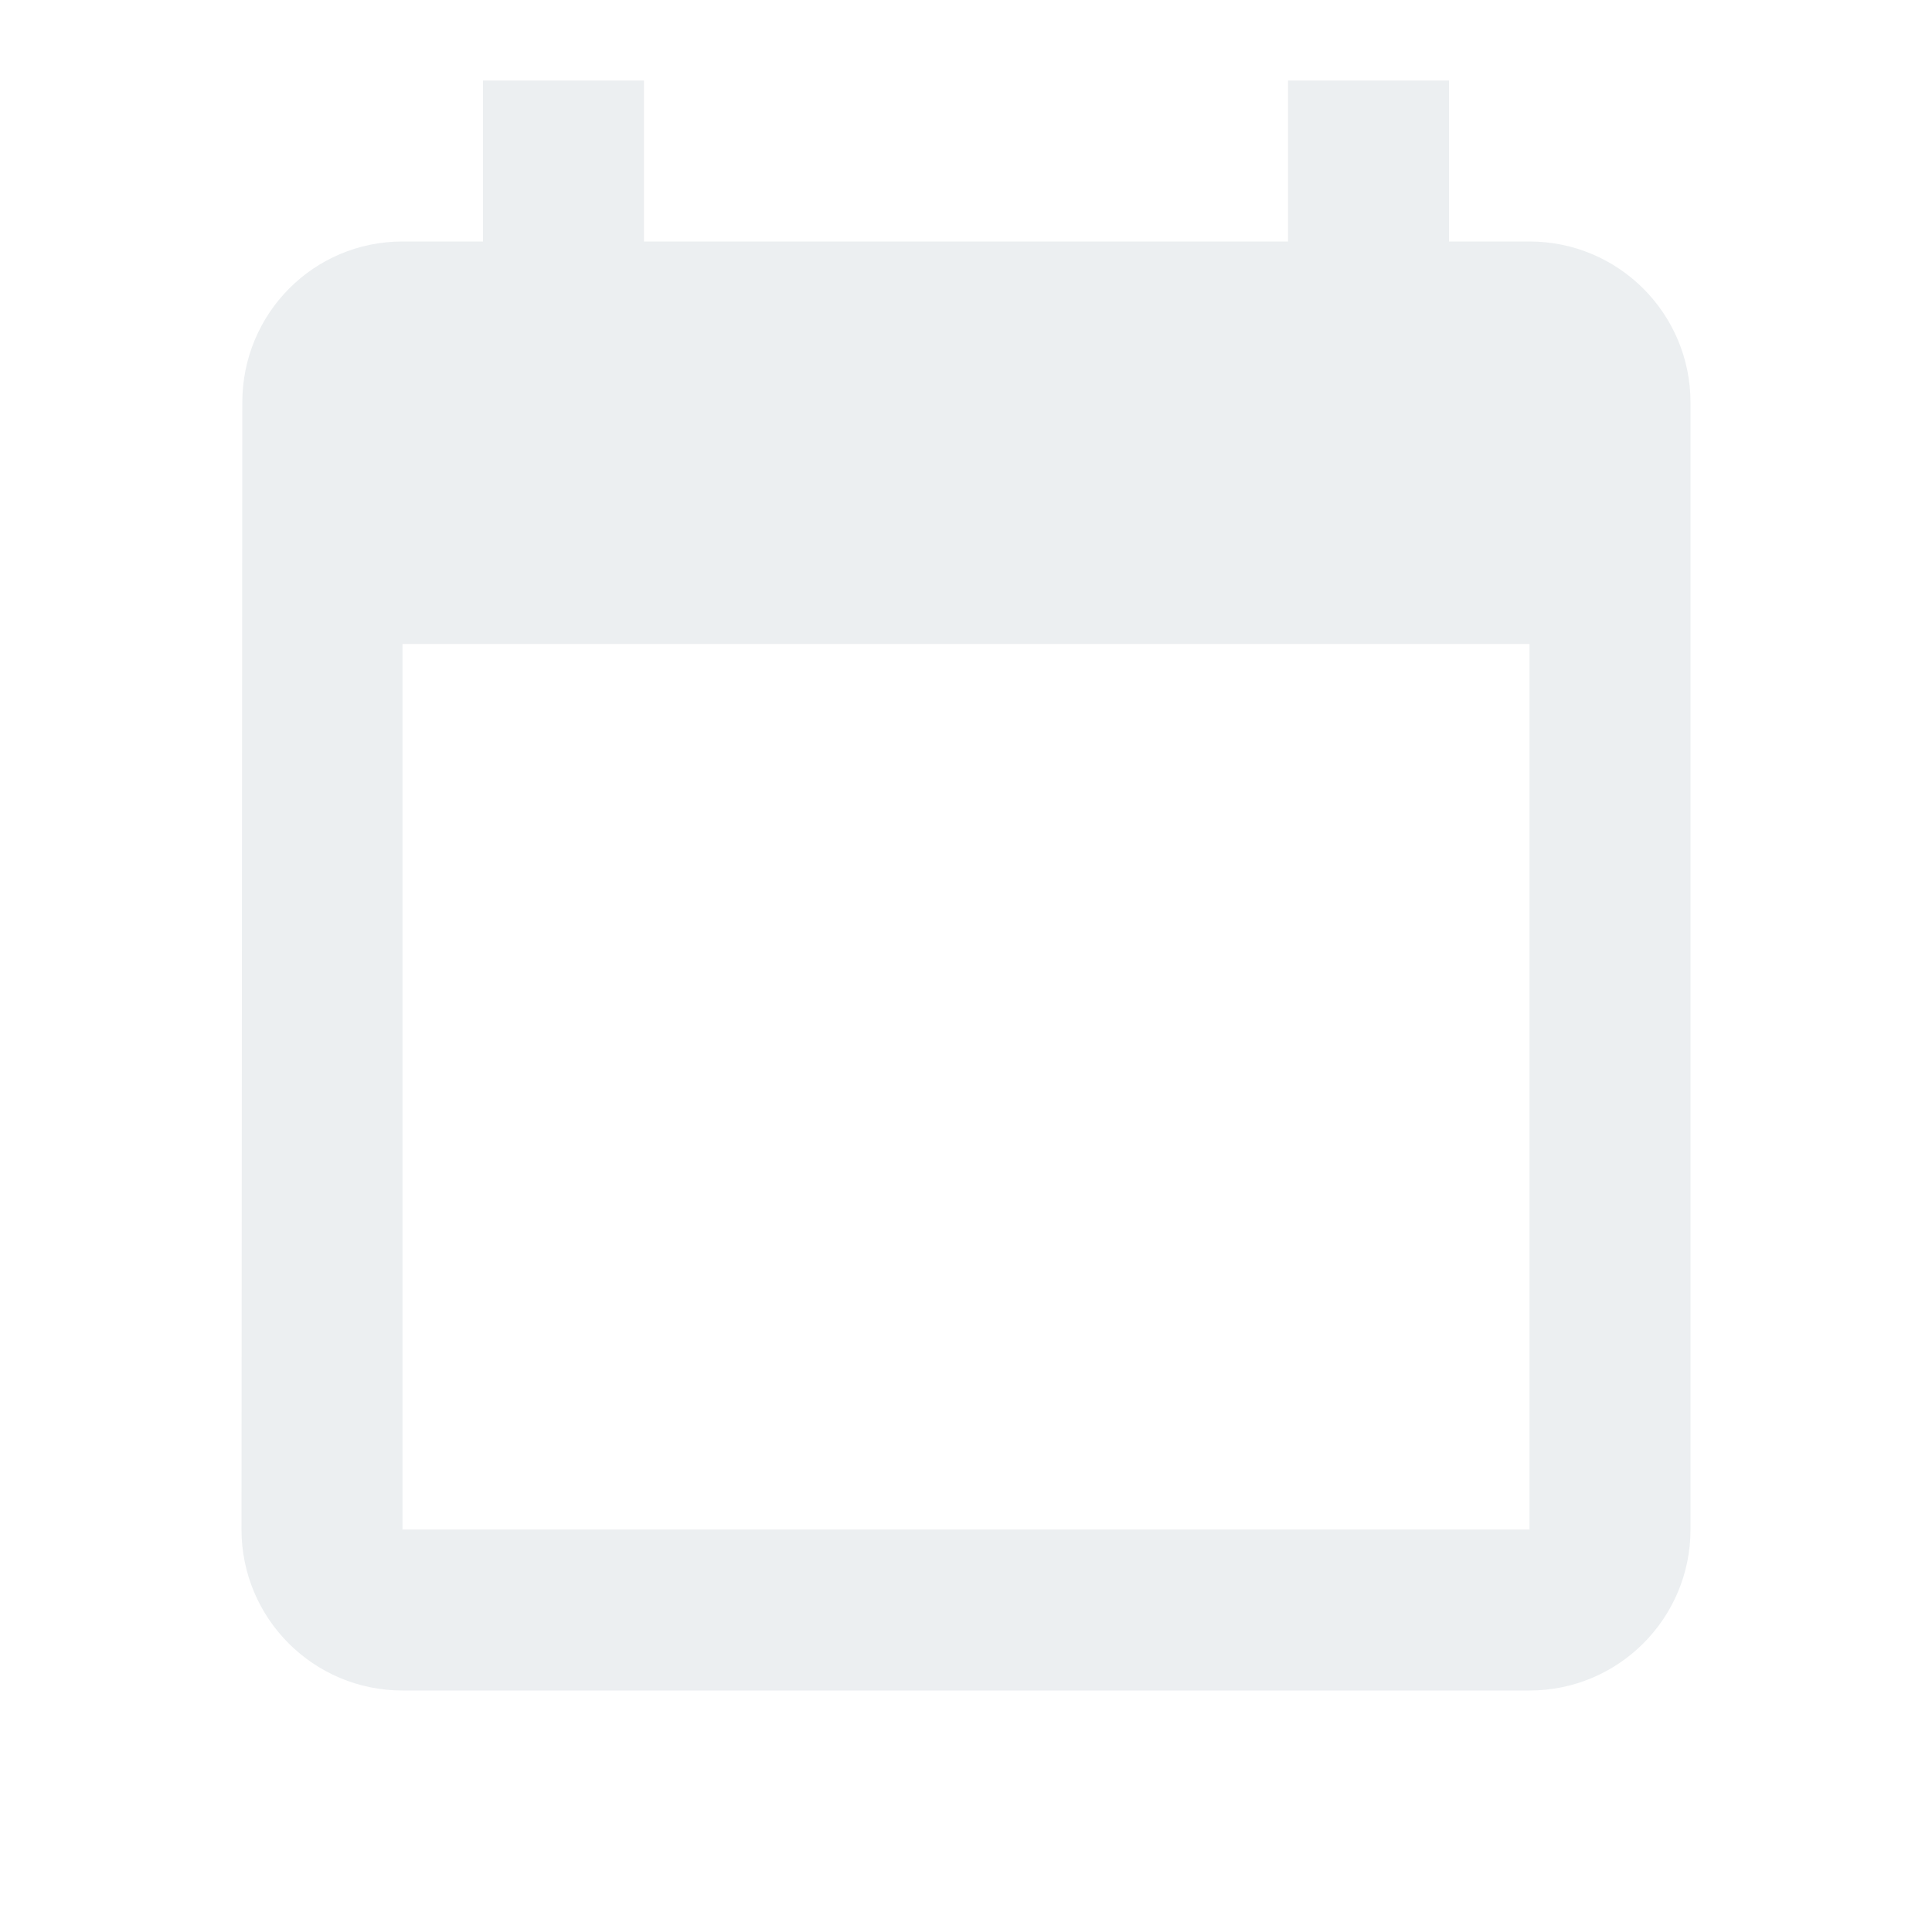
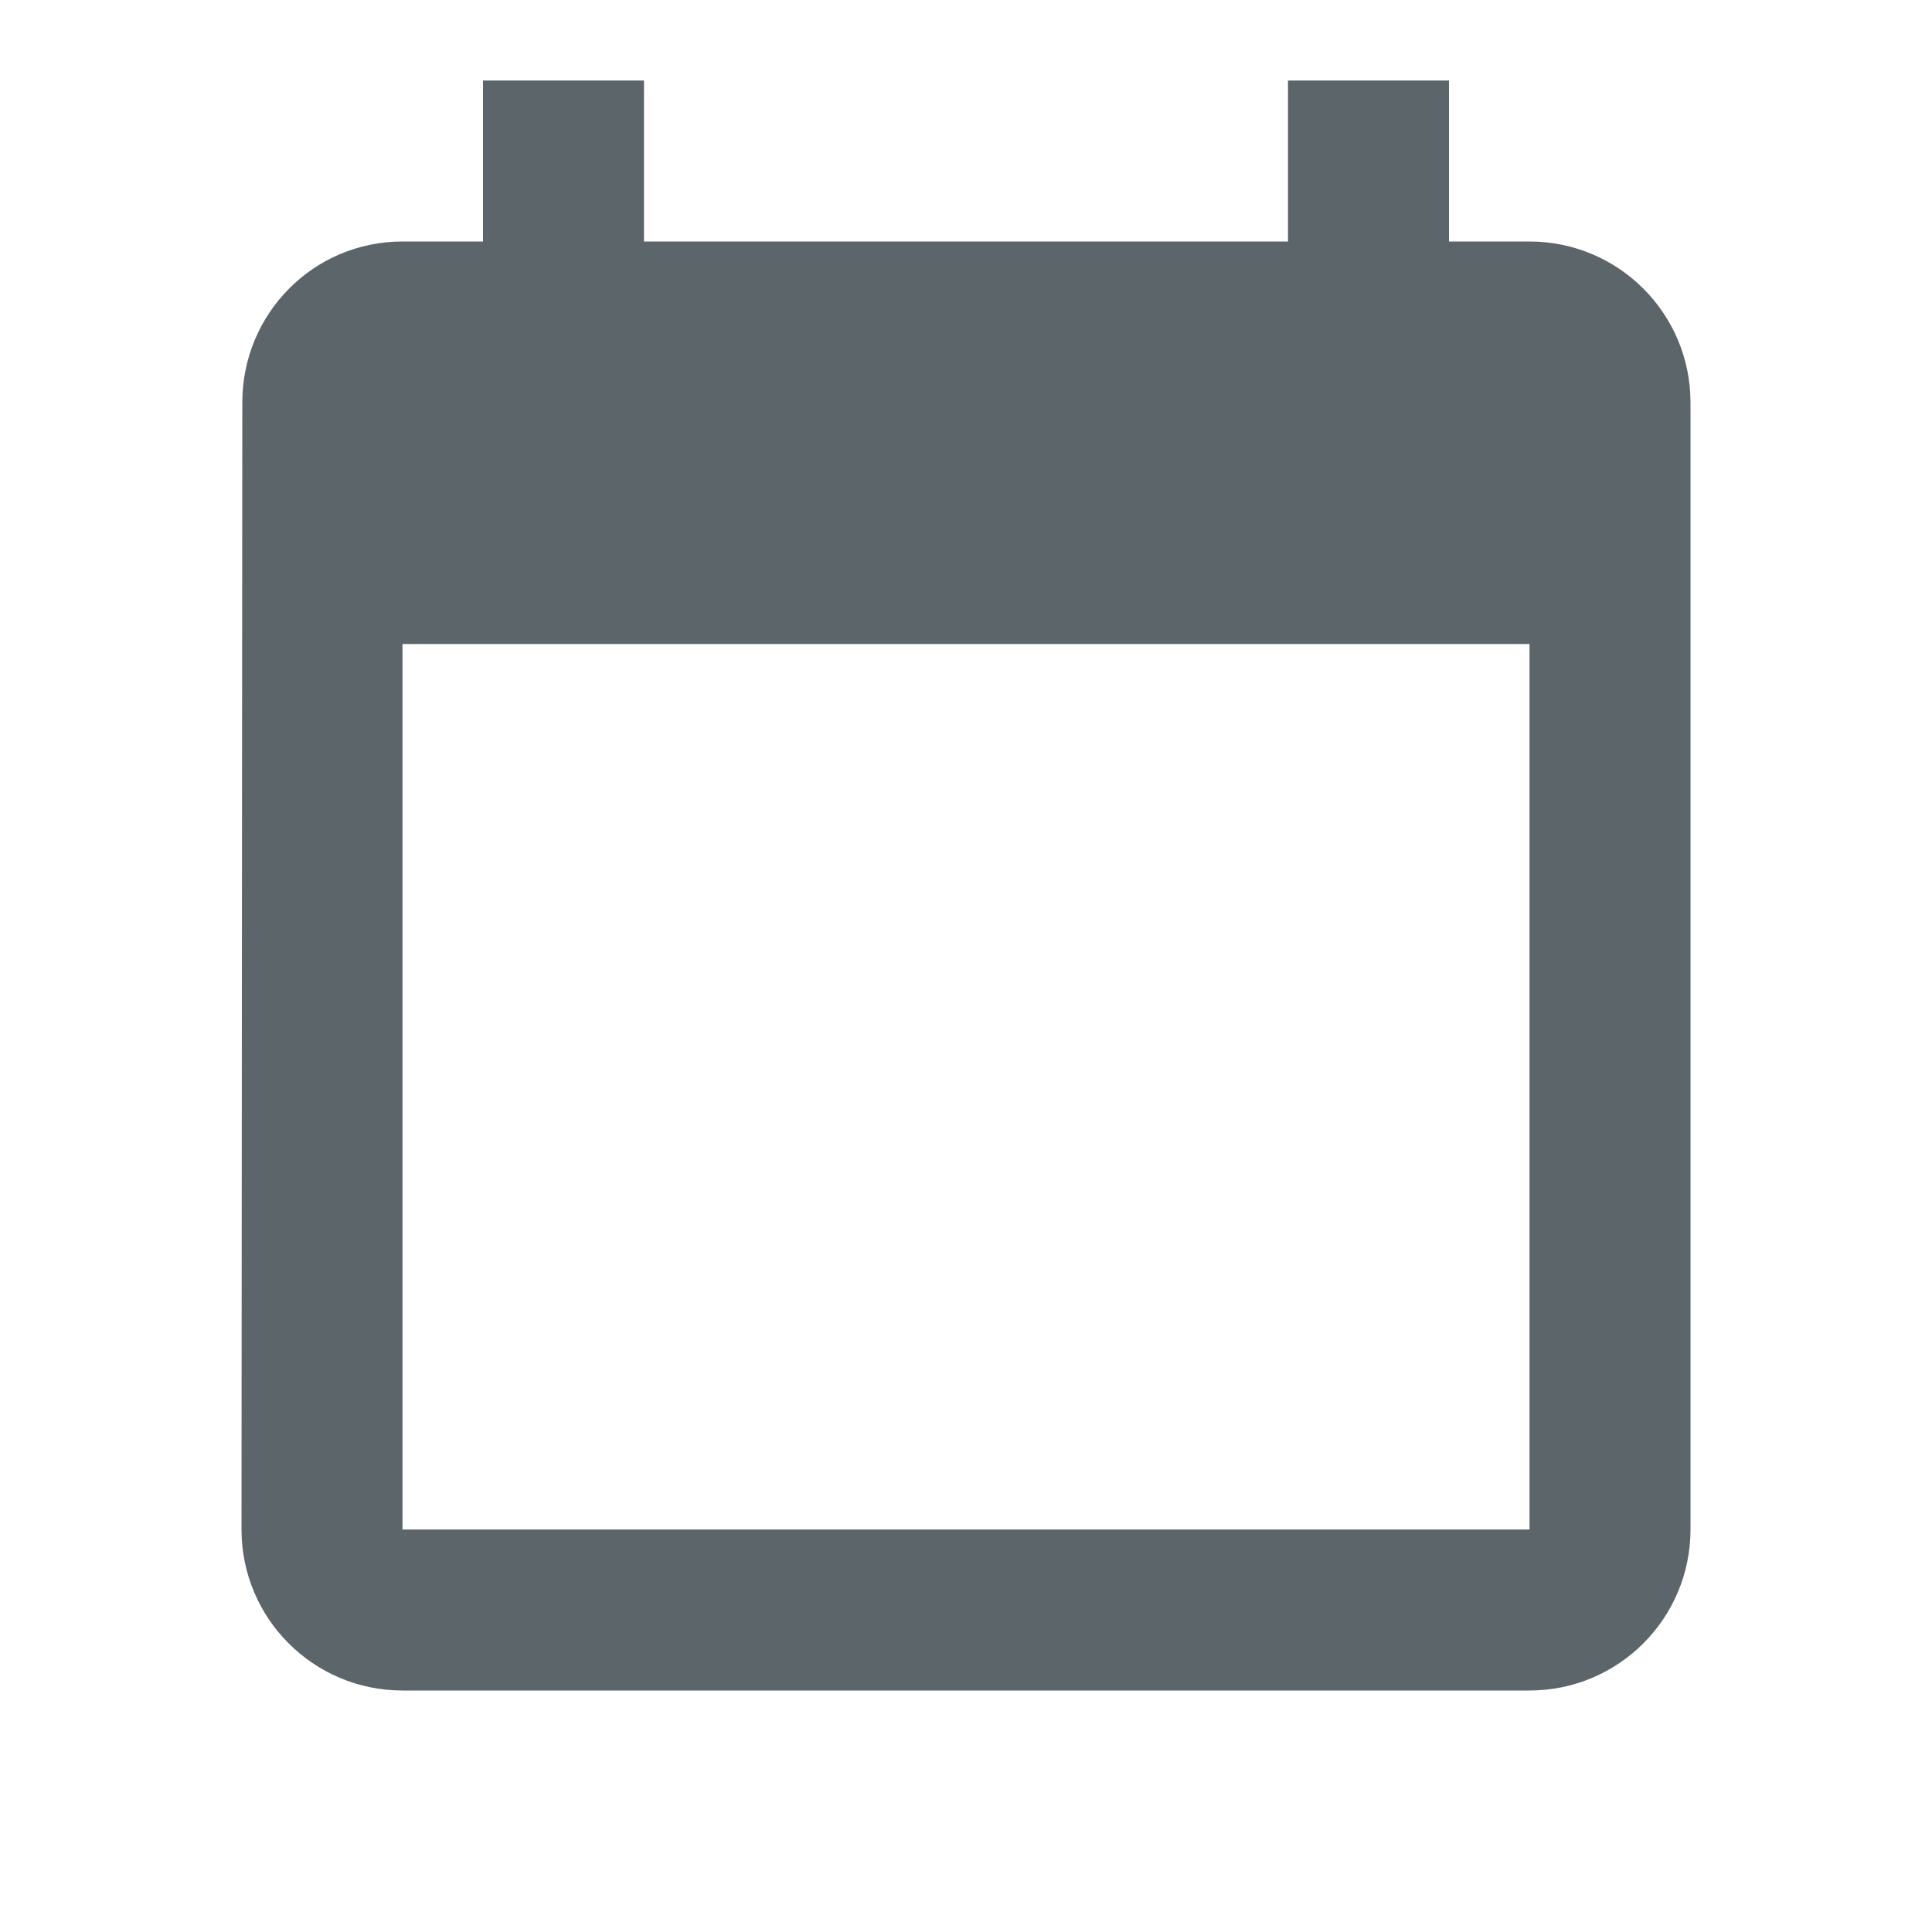
<svg xmlns="http://www.w3.org/2000/svg" width="48" height="48" viewBox="0 0 48 48" id="svg2" version="1.1">
  <defs id="defs10" />
  <path d="M0 0h48v48H0z" fill="none" id="path4" />
-   <path d="m 38,6 -2,0 0,-4 -4,0 0,4 -16,0 0,-4 -4,0 0,4 -2,0 C 7.79,6 6.02,7.79 6.02,10 L 6,38 c 0,2.21 1.79,4 4,4 l 28,0 c 2.21,0 4,-1.79 4,-4 L 42,10 C 42,7.79 40.21,6 38,6 Z m 0,32 -28,0 0,-22 28,0 z" id="path6" style="fill:#eceff1;fill-opacity:1" />
+   <path d="m 38,6 -2,0 0,-4 -4,0 0,4 -16,0 0,-4 -4,0 0,4 -2,0 C 7.79,6 6.02,7.79 6.02,10 L 6,38 c 0,2.21 1.79,4 4,4 l 28,0 c 2.21,0 4,-1.79 4,-4 L 42,10 C 42,7.79 40.21,6 38,6 Z m 0,32 -28,0 0,-22 28,0 z" id="path6" style="fill:#263238;fill-opacity:1;opacity:0.75" />
</svg>
